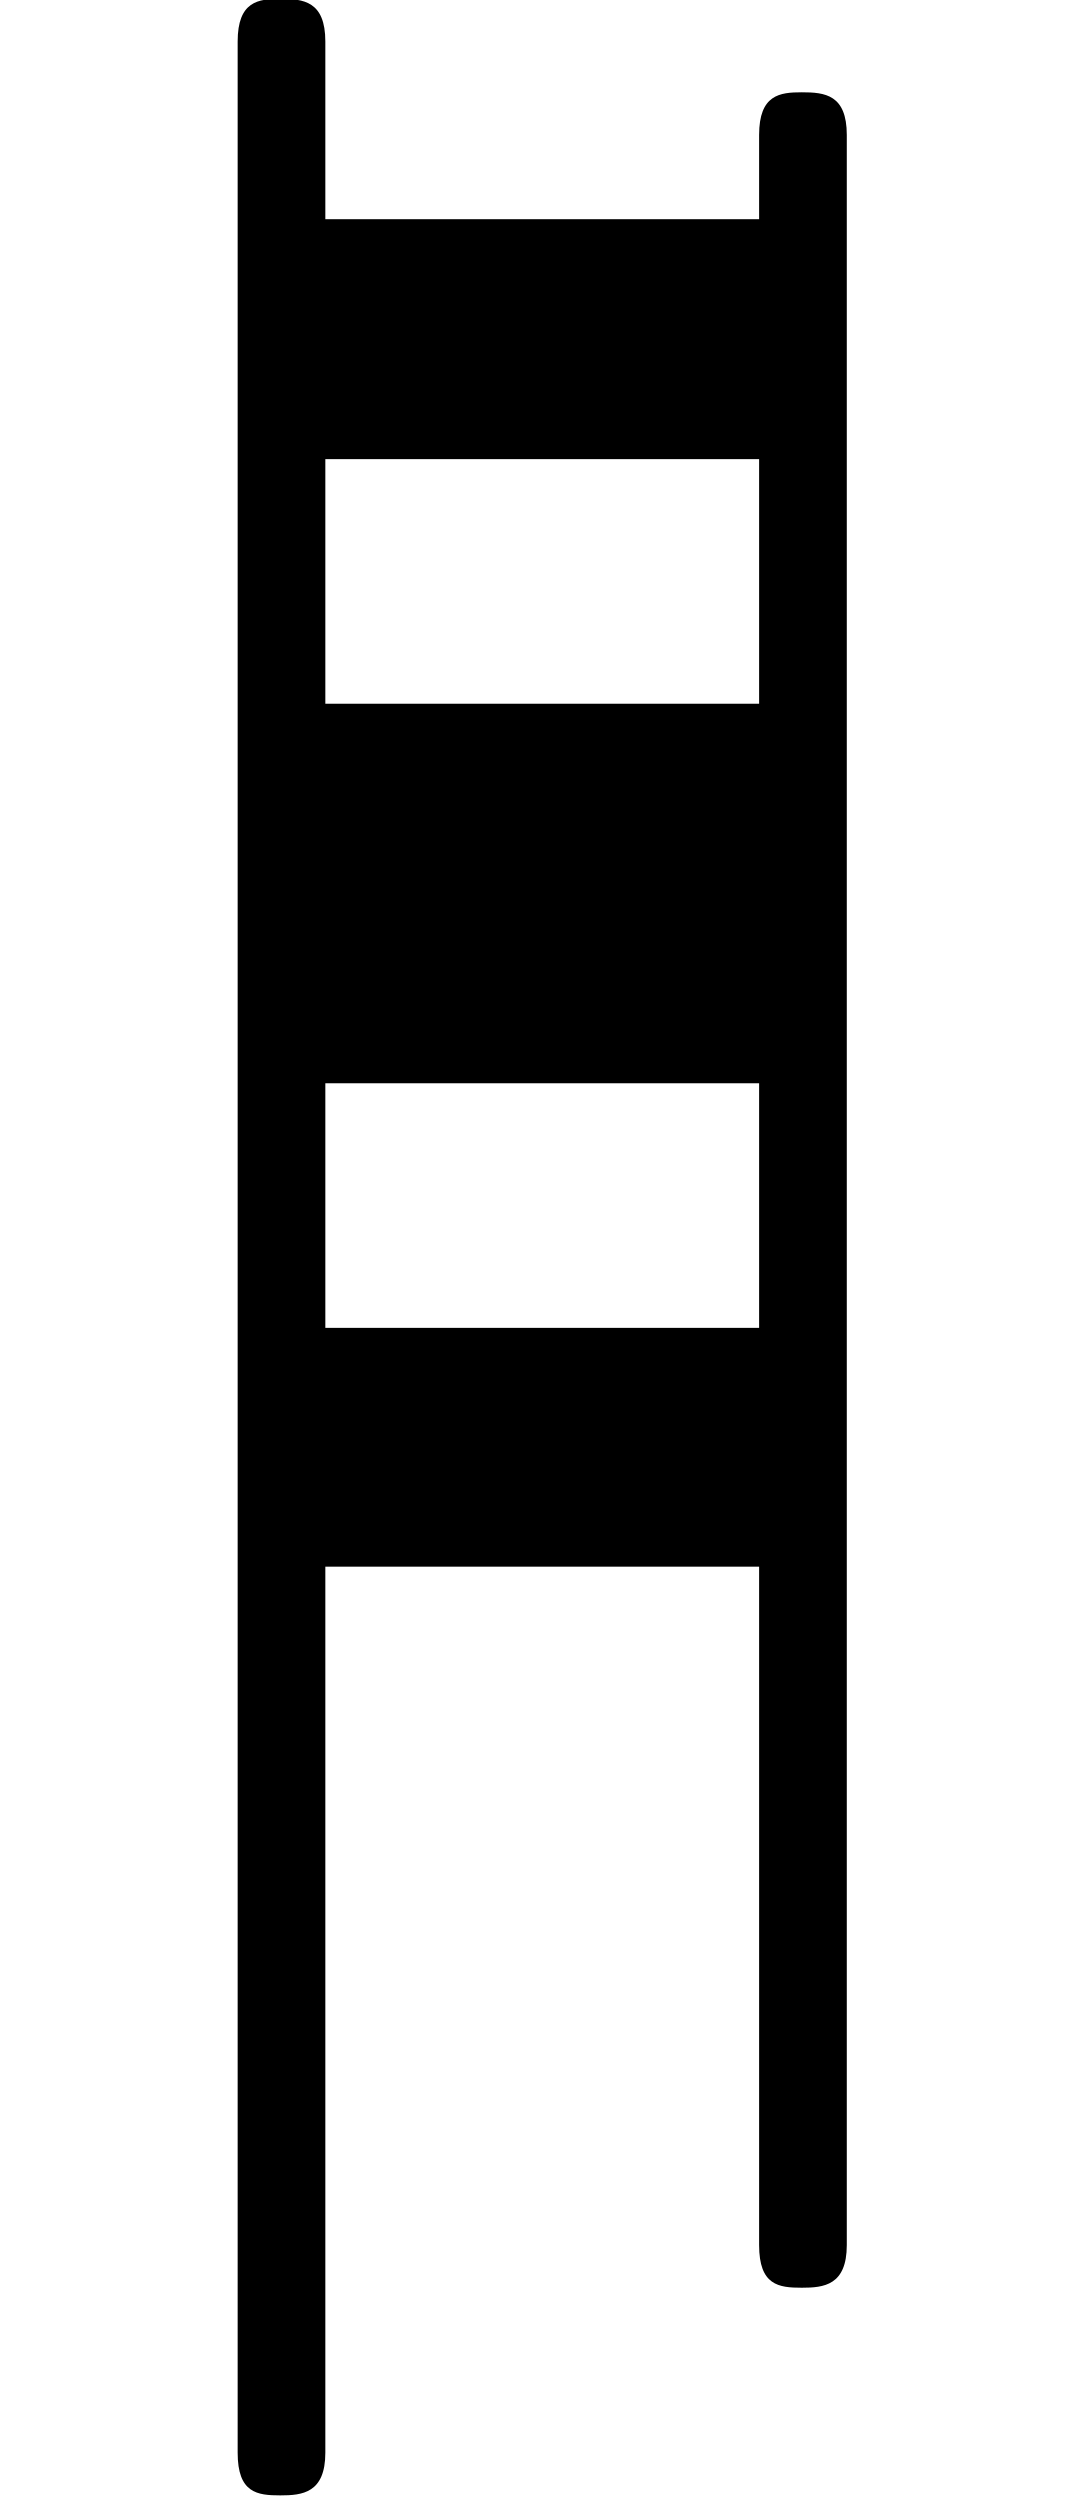
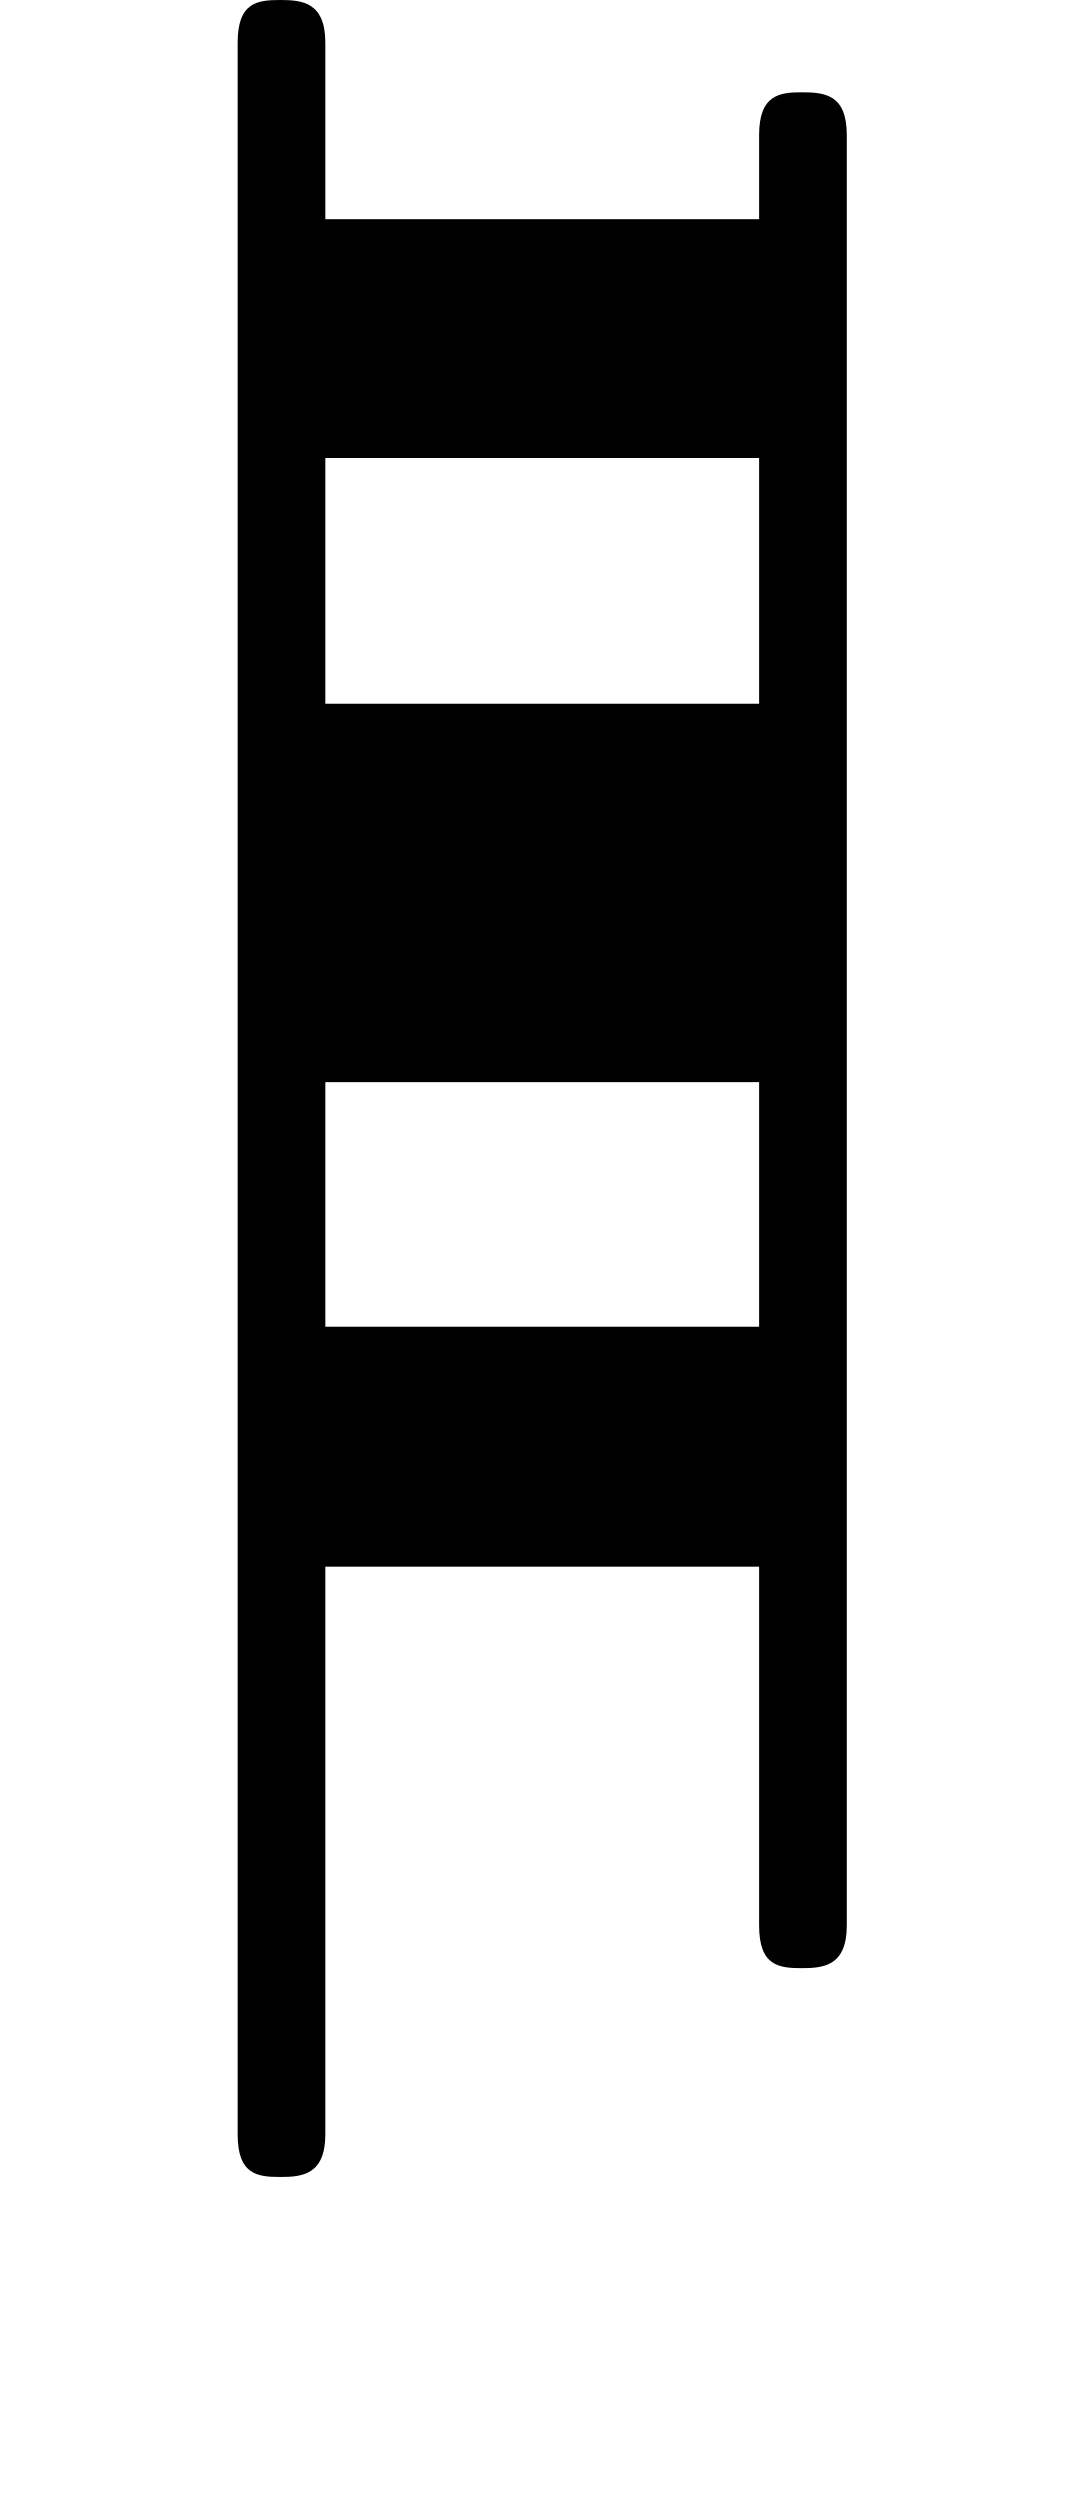
- <svg xmlns="http://www.w3.org/2000/svg" viewBox="-0.206 0 0.94 2.167">
-   <path d="m 0.076,2.127 v -0.769 h 0.376 v 0.588 c 0,0.035 0.017,0.037 0.037,0.037 0.019,0 0.039,-0.002 0.039,-0.037 v -1.829 c 0,-0.035 -0.019,-0.037 -0.039,-0.037 -0.019,0 -0.037,0.002 -0.037,0.037 v 0.073 h -0.376 v -0.154 c 0,-0.035 -0.019,-0.037 -0.039,-0.037 -0.019,0 -0.037,0.002 -0.037,0.037 v 2.09 c 0,0.035 0.017,0.037 0.037,0.037 0.019,0 0.039,-0.002 0.039,-0.037 z m 0,-1.729 h 0.376 v 0.212 h -0.376 z m 0,0.541 h 0.376 v 0.212 h -0.376 z" />
+ <svg xmlns="http://www.w3.org/2000/svg" viewBox="-0.206 0 0.94 2.167" version="1.1" id="svg1">
+   <defs id="defs1" />
+   <path d="M 0.076,1.849 V 1.358 h 0.376 v 0.311 c 0,0.035 0.017,0.037 0.037,0.037 0.019,0 0.039,-0.002 0.039,-0.037 V 0.117 c 0,-0.035 -0.019,-0.037 -0.039,-0.037 -0.019,0 -0.037,0.002 -0.037,0.037 v 0.073 H 0.076 V 0.037 C 0.076,0.002 0.056,0 0.037,0 0.017,0 0,0.002 0,0.037 v 1.813 c 0,0.035 0.017,0.037 0.037,0.037 0.019,0 0.039,-0.002 0.039,-0.037 z m 0,-1.452 H 0.452 V 0.61 H 0.076 Z m 0,0.541 H 0.452 V 1.15 H 0.076 Z" id="path1" />
</svg>
